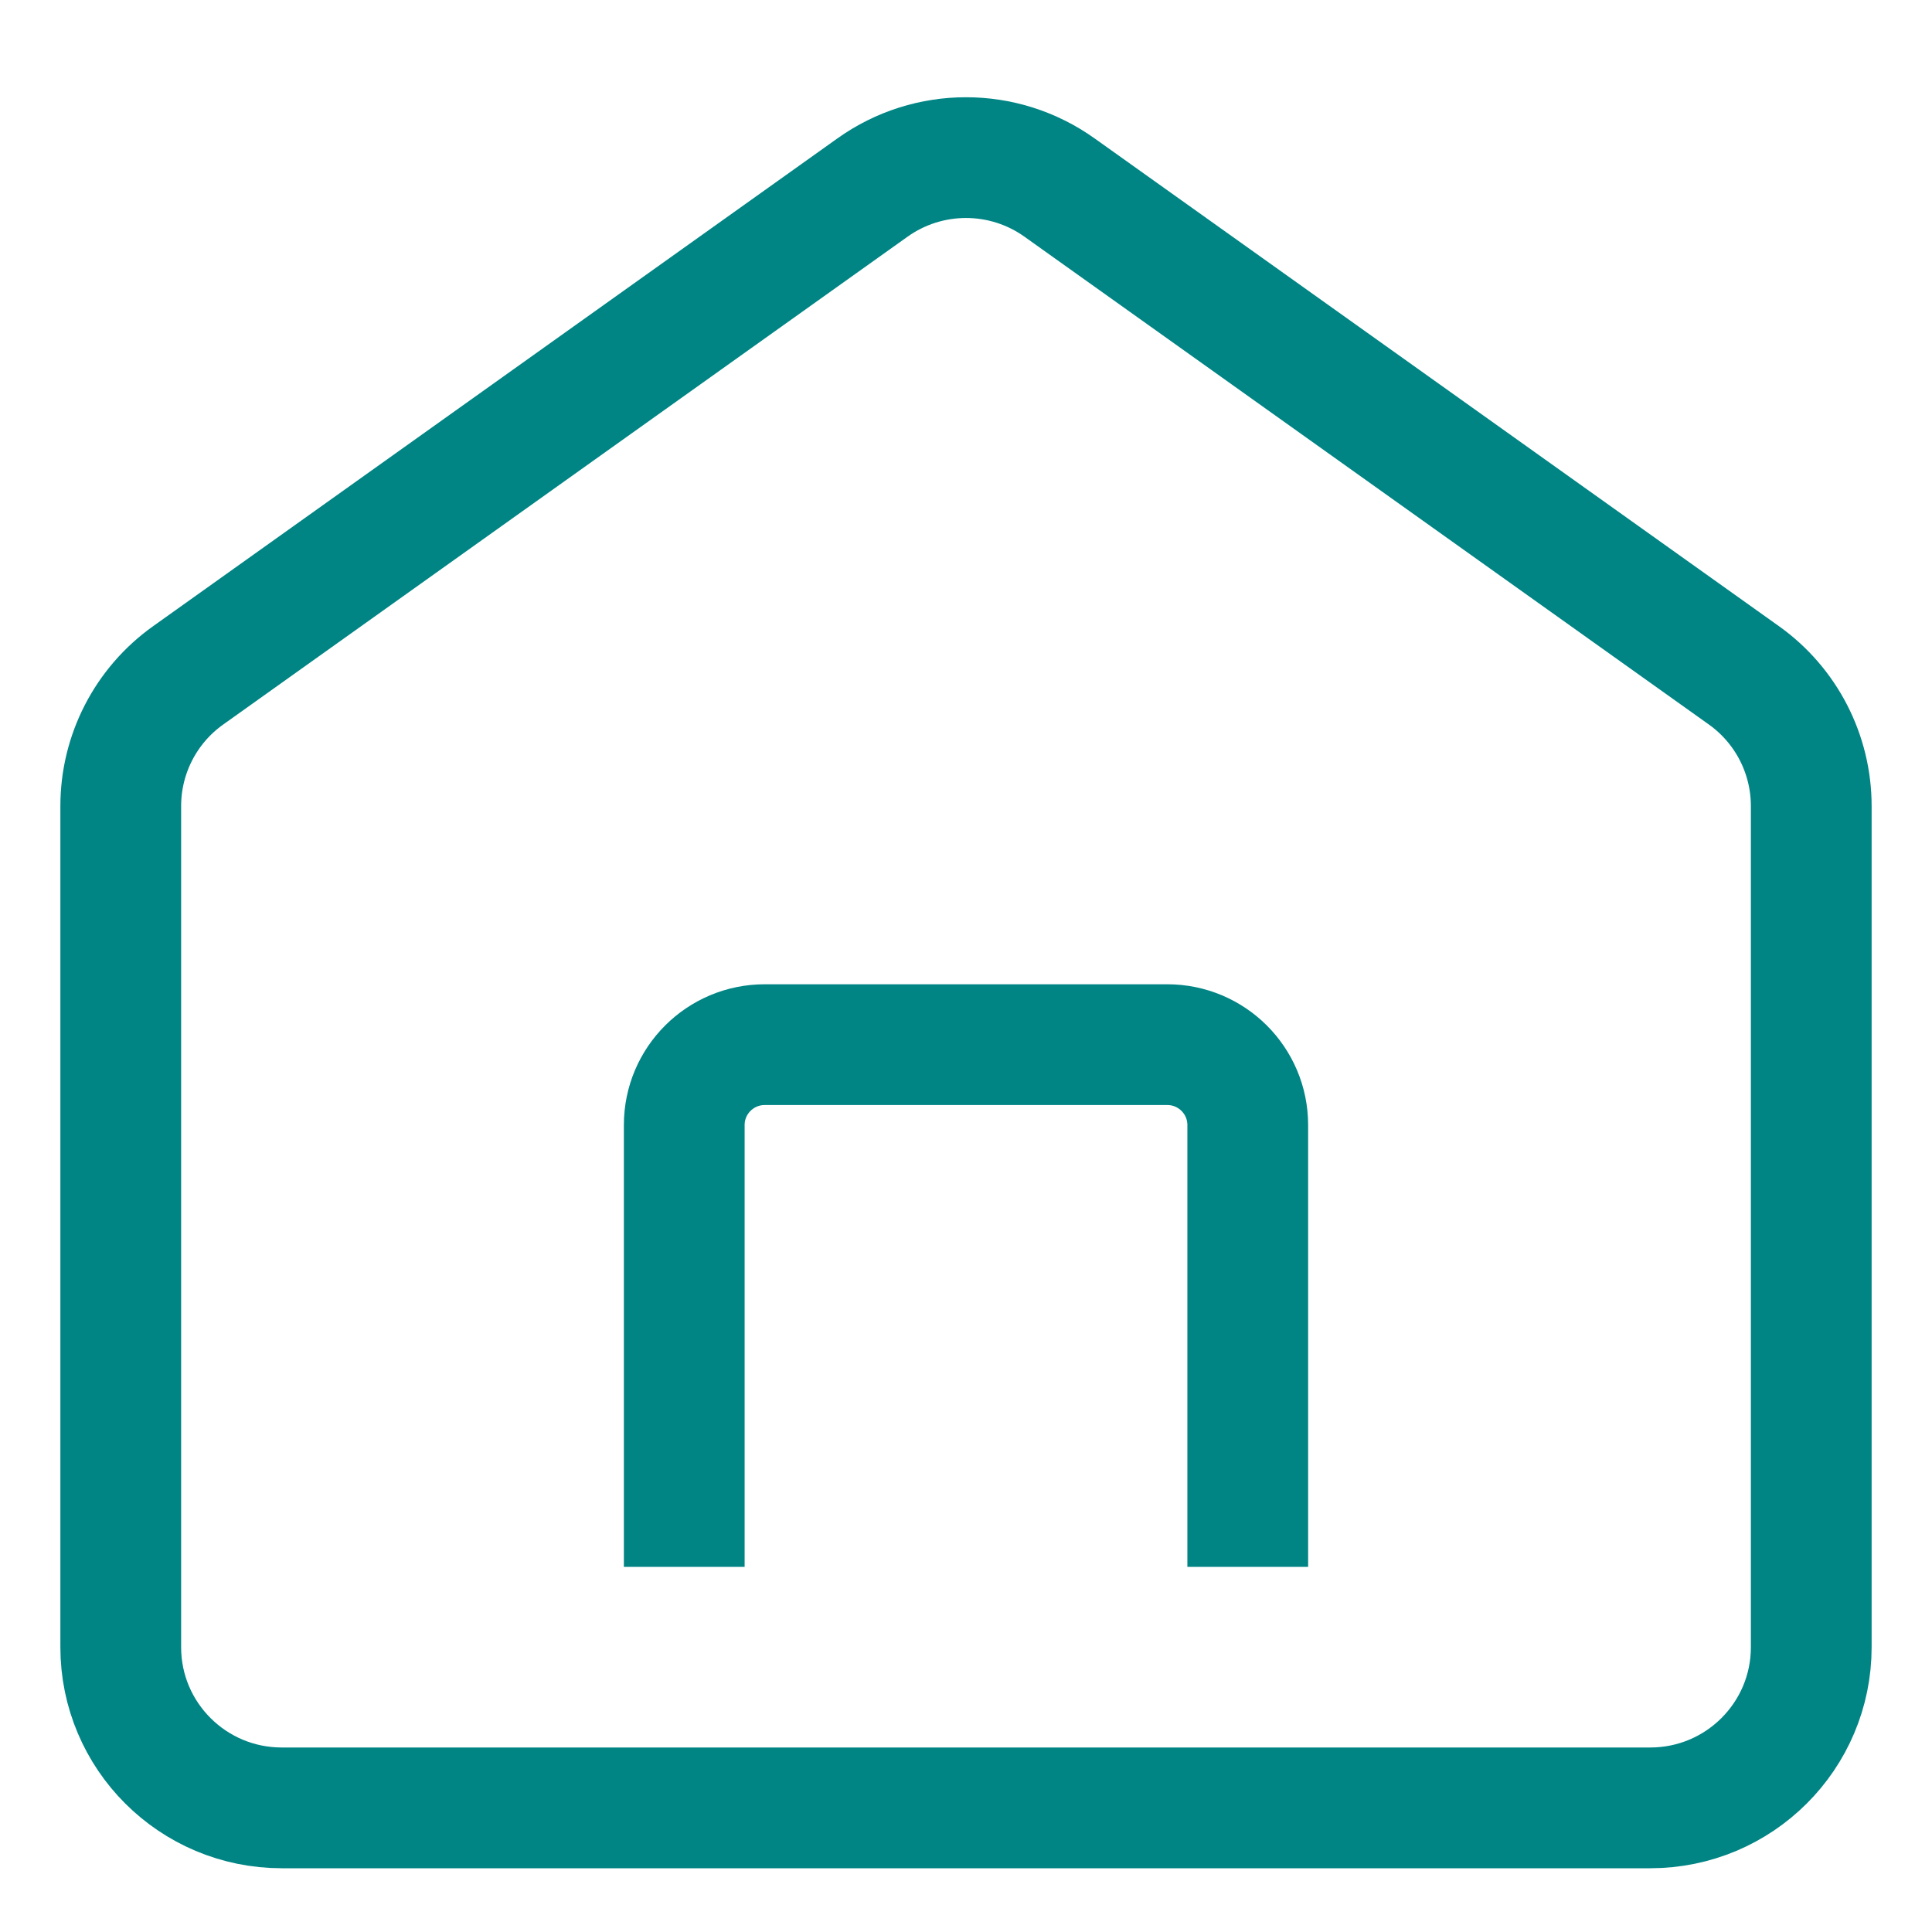
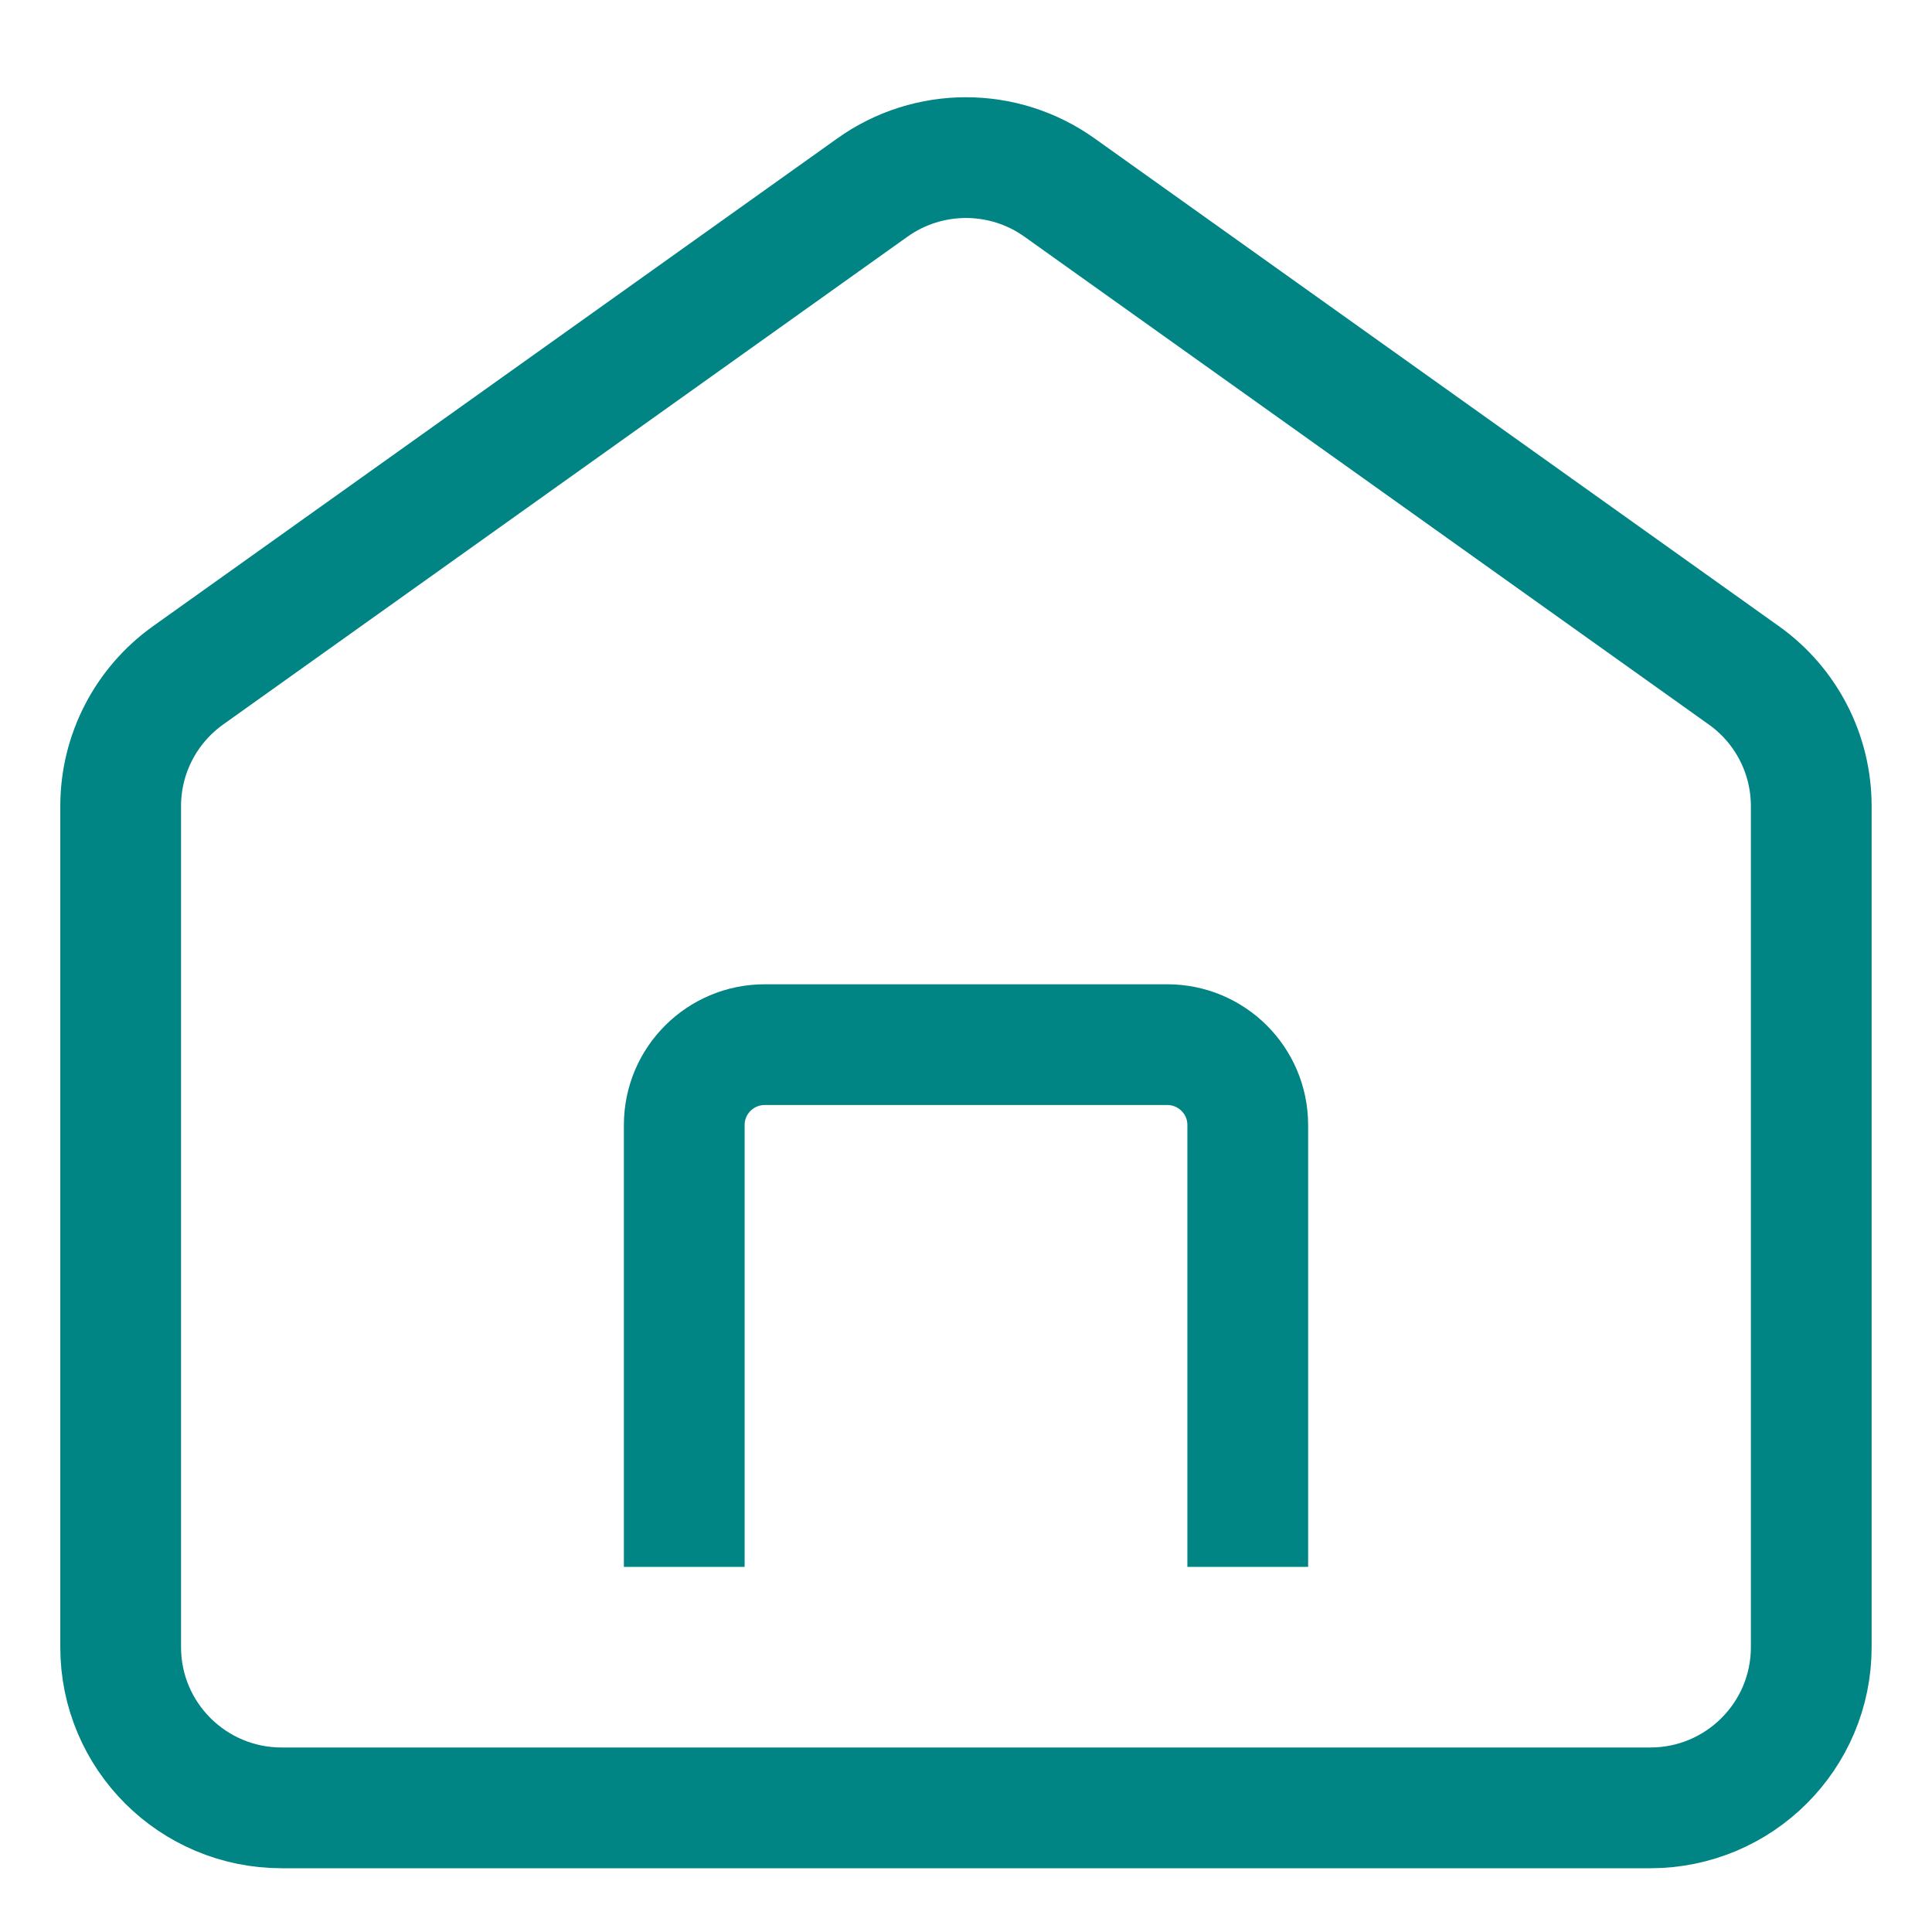
- <svg xmlns="http://www.w3.org/2000/svg" width="24" height="24" viewBox="0 0 24 24" fill="none">
-   <path d="M8.5 19.464V13.975C8.5 13.424 8.948 12.977 9.5 12.977H14.5C15.052 12.977 15.5 13.424 15.5 13.975V19.464M3.5 22.458H20.5C21.605 22.458 22.5 21.564 22.5 20.462V10.013C22.5 9.368 22.188 8.763 21.663 8.389L13.162 2.33C12.467 1.834 11.533 1.834 10.838 2.33L2.338 8.389C1.812 8.763 1.5 9.368 1.5 10.013V20.462C1.5 21.564 2.395 22.458 3.5 22.458Z" stroke="#008484" stroke-width="1.5" stroke-linejoin="round" />
+ <svg xmlns="http://www.w3.org/2000/svg" fill="none" height="24" viewBox="0 0 24 24" width="24">
+   <path d="m8.5 19.464v-5.489c0-.551.448-.998 1-.998h5c.552 0 1 .447 1 .998v5.489m-12 2.994h17c1.105 0 2-.894 2-1.996v-10.449c0-.645-.312-1.25-.838-1.624l-8.5-6.059c-.695-.496-1.63-.496-2.325 0l-8.5 6.059c-.526.375-.838.98-.838 1.624v10.449c0 1.102.895 1.996 2 1.996z" stroke="#008484" stroke-linejoin="round" stroke-width="1.5" />
</svg>
